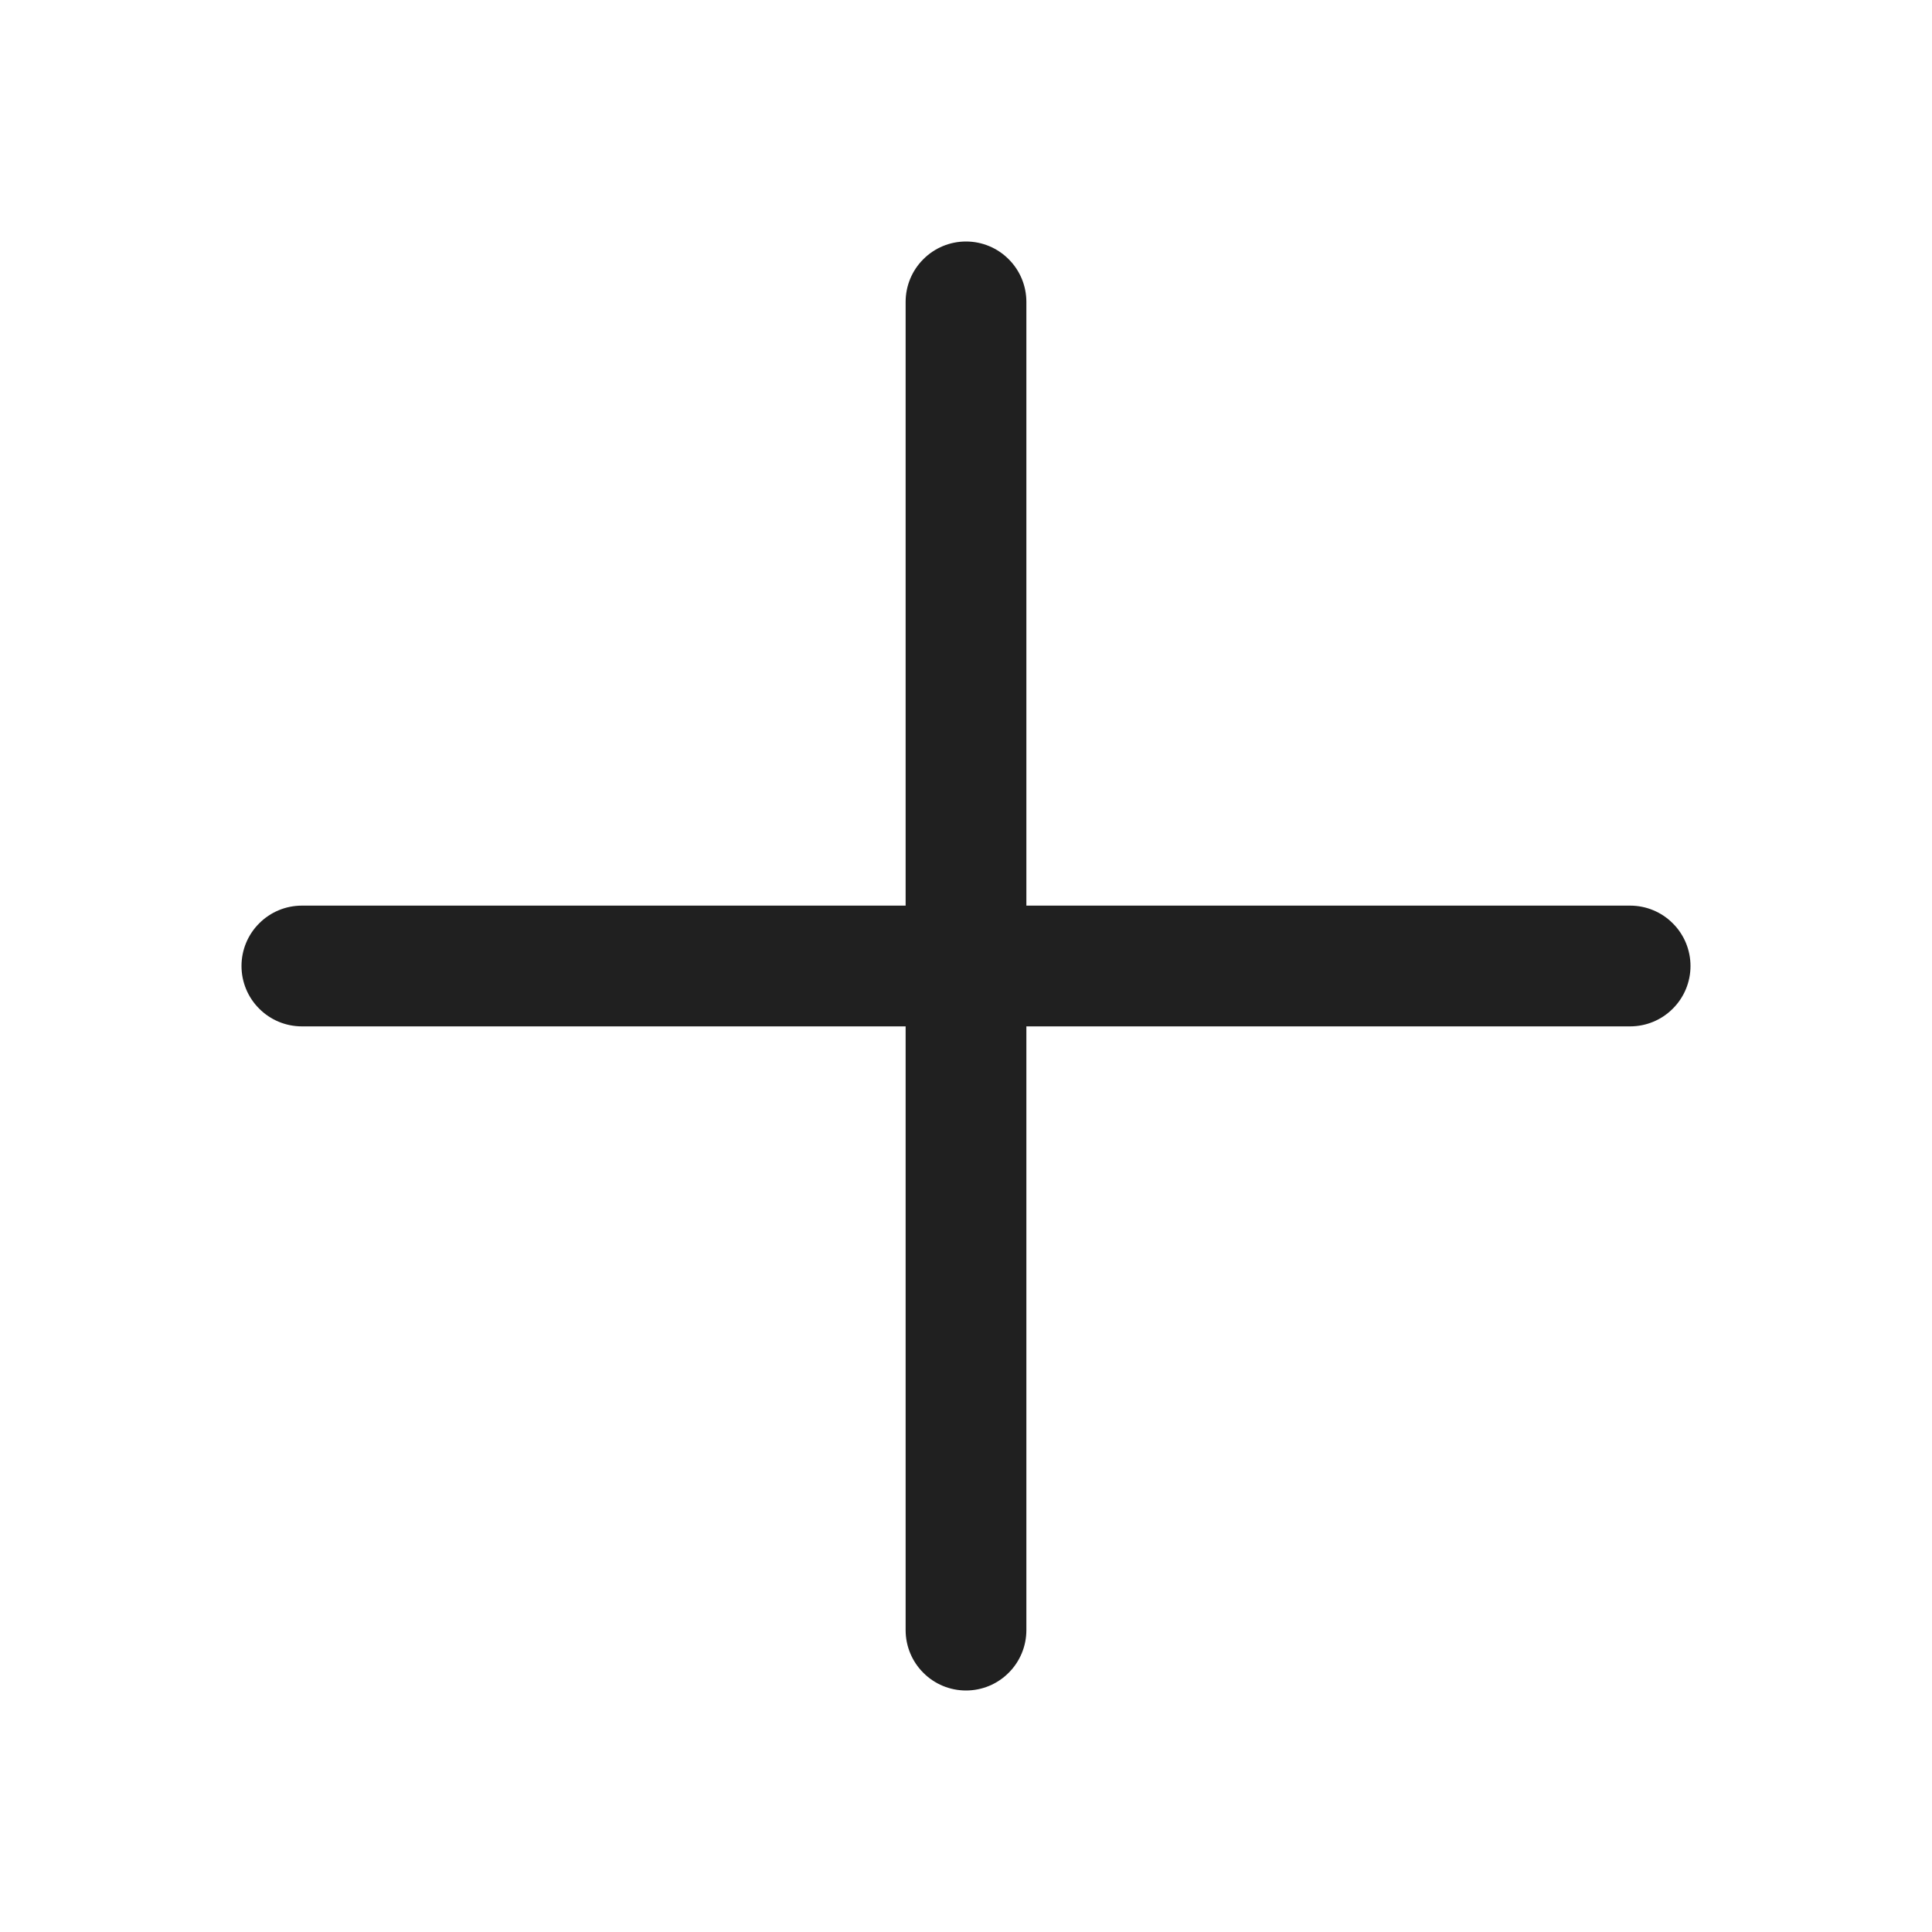
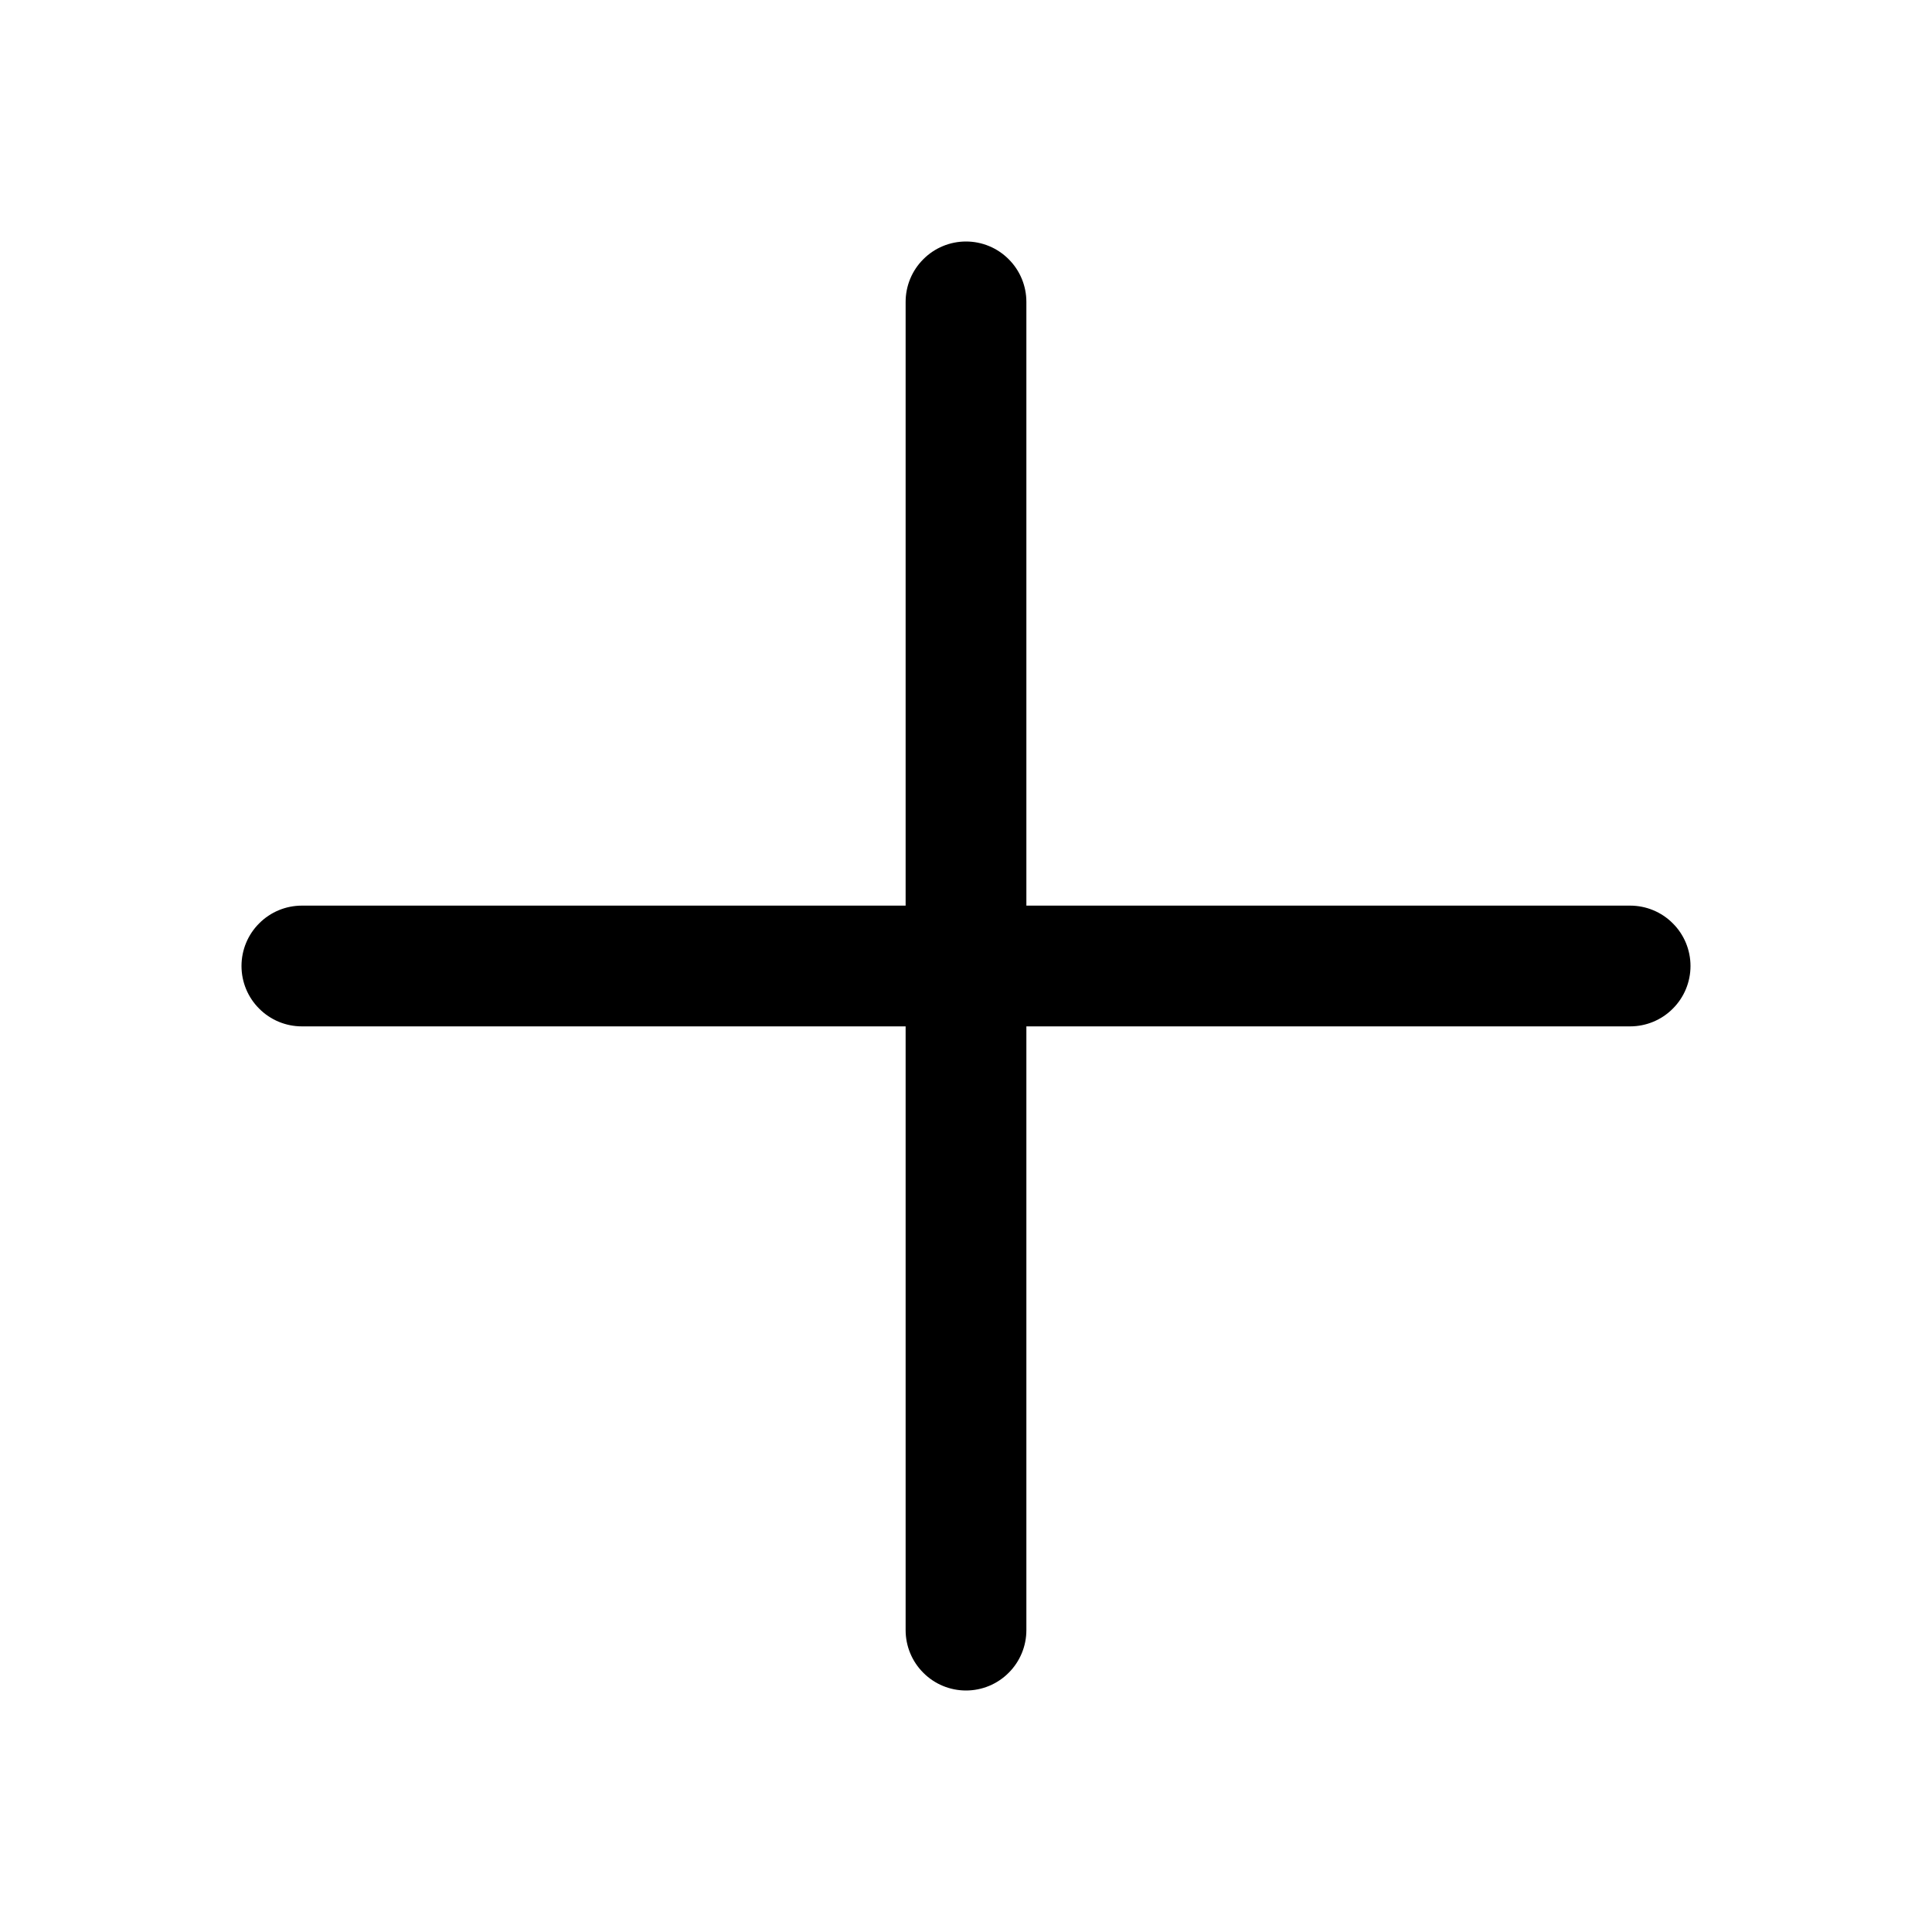
<svg xmlns="http://www.w3.org/2000/svg" width="24" height="24" viewBox="0 0 24 24" fill="none">
-   <path fill-rule="evenodd" clip-rule="evenodd" d="M12 3C12.199 3 12.39 3.079 12.53 3.22C12.671 3.36 12.75 3.551 12.75 3.75V11.25H20.25C20.449 11.25 20.64 11.329 20.78 11.47C20.921 11.61 21 11.801 21 12C21 12.199 20.921 12.39 20.78 12.53C20.64 12.671 20.449 12.75 20.25 12.75H12.75V20.25C12.75 20.449 12.671 20.64 12.53 20.78C12.39 20.921 12.199 21 12 21C11.801 21 11.61 20.921 11.47 20.78C11.329 20.64 11.25 20.449 11.25 20.25V12.75H3.75C3.551 12.75 3.36 12.671 3.22 12.53C3.079 12.39 3 12.199 3 12C3 11.801 3.079 11.61 3.22 11.47C3.36 11.329 3.551 11.25 3.75 11.25H11.25V3.75C11.25 3.551 11.329 3.36 11.47 3.22C11.61 3.079 11.801 3 12 3Z" fill="#202020" />
+   <path fill-rule="evenodd" clip-rule="evenodd" d="M12 3C12.199 3 12.39 3.079 12.53 3.22C12.671 3.36 12.75 3.551 12.75 3.75V11.25H20.25C20.449 11.25 20.64 11.329 20.78 11.47C20.921 11.61 21 11.801 21 12C21 12.199 20.921 12.39 20.78 12.53C20.64 12.671 20.449 12.75 20.25 12.75H12.75V20.25C12.75 20.449 12.671 20.64 12.53 20.78C12.39 20.921 12.199 21 12 21C11.801 21 11.61 20.921 11.47 20.78C11.329 20.64 11.25 20.449 11.25 20.25V12.75H3.75C3.551 12.75 3.36 12.671 3.22 12.53C3.079 12.39 3 12.199 3 12C3 11.801 3.079 11.61 3.22 11.47C3.36 11.329 3.551 11.25 3.75 11.25H11.25V3.75C11.25 3.551 11.329 3.36 11.47 3.22C11.61 3.079 11.801 3 12 3Z" fill="currentColor" />
</svg>
